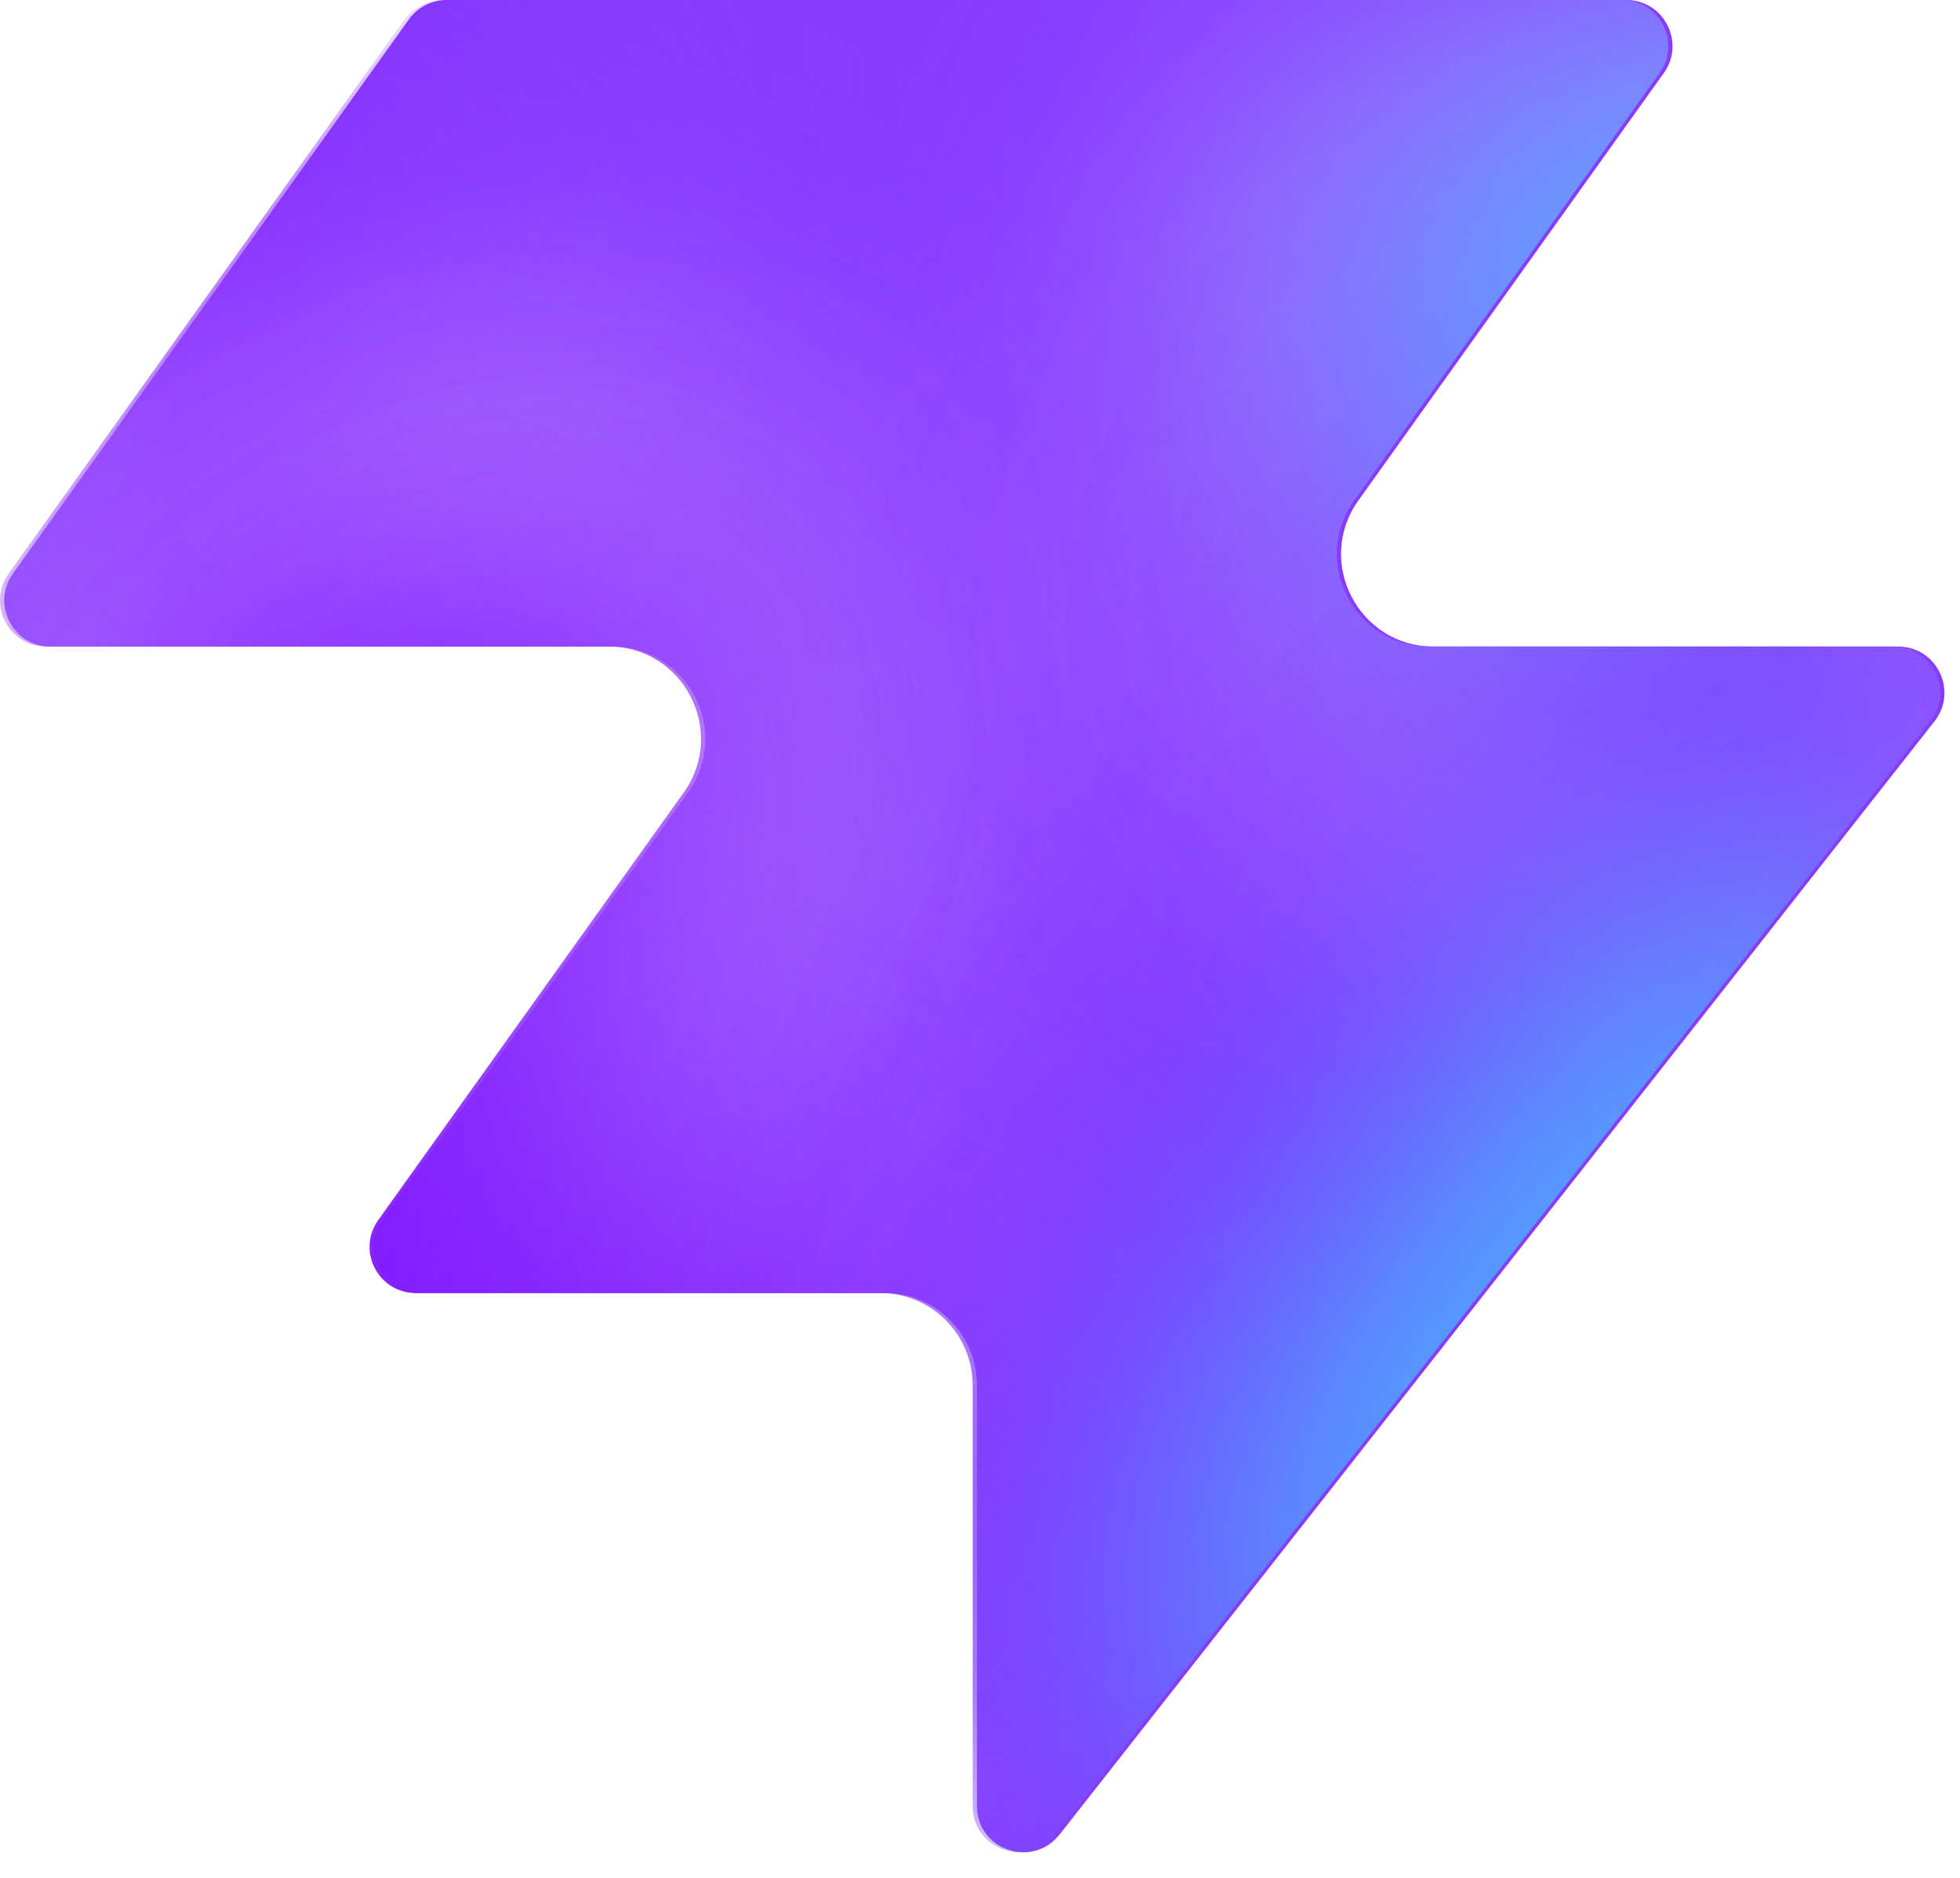
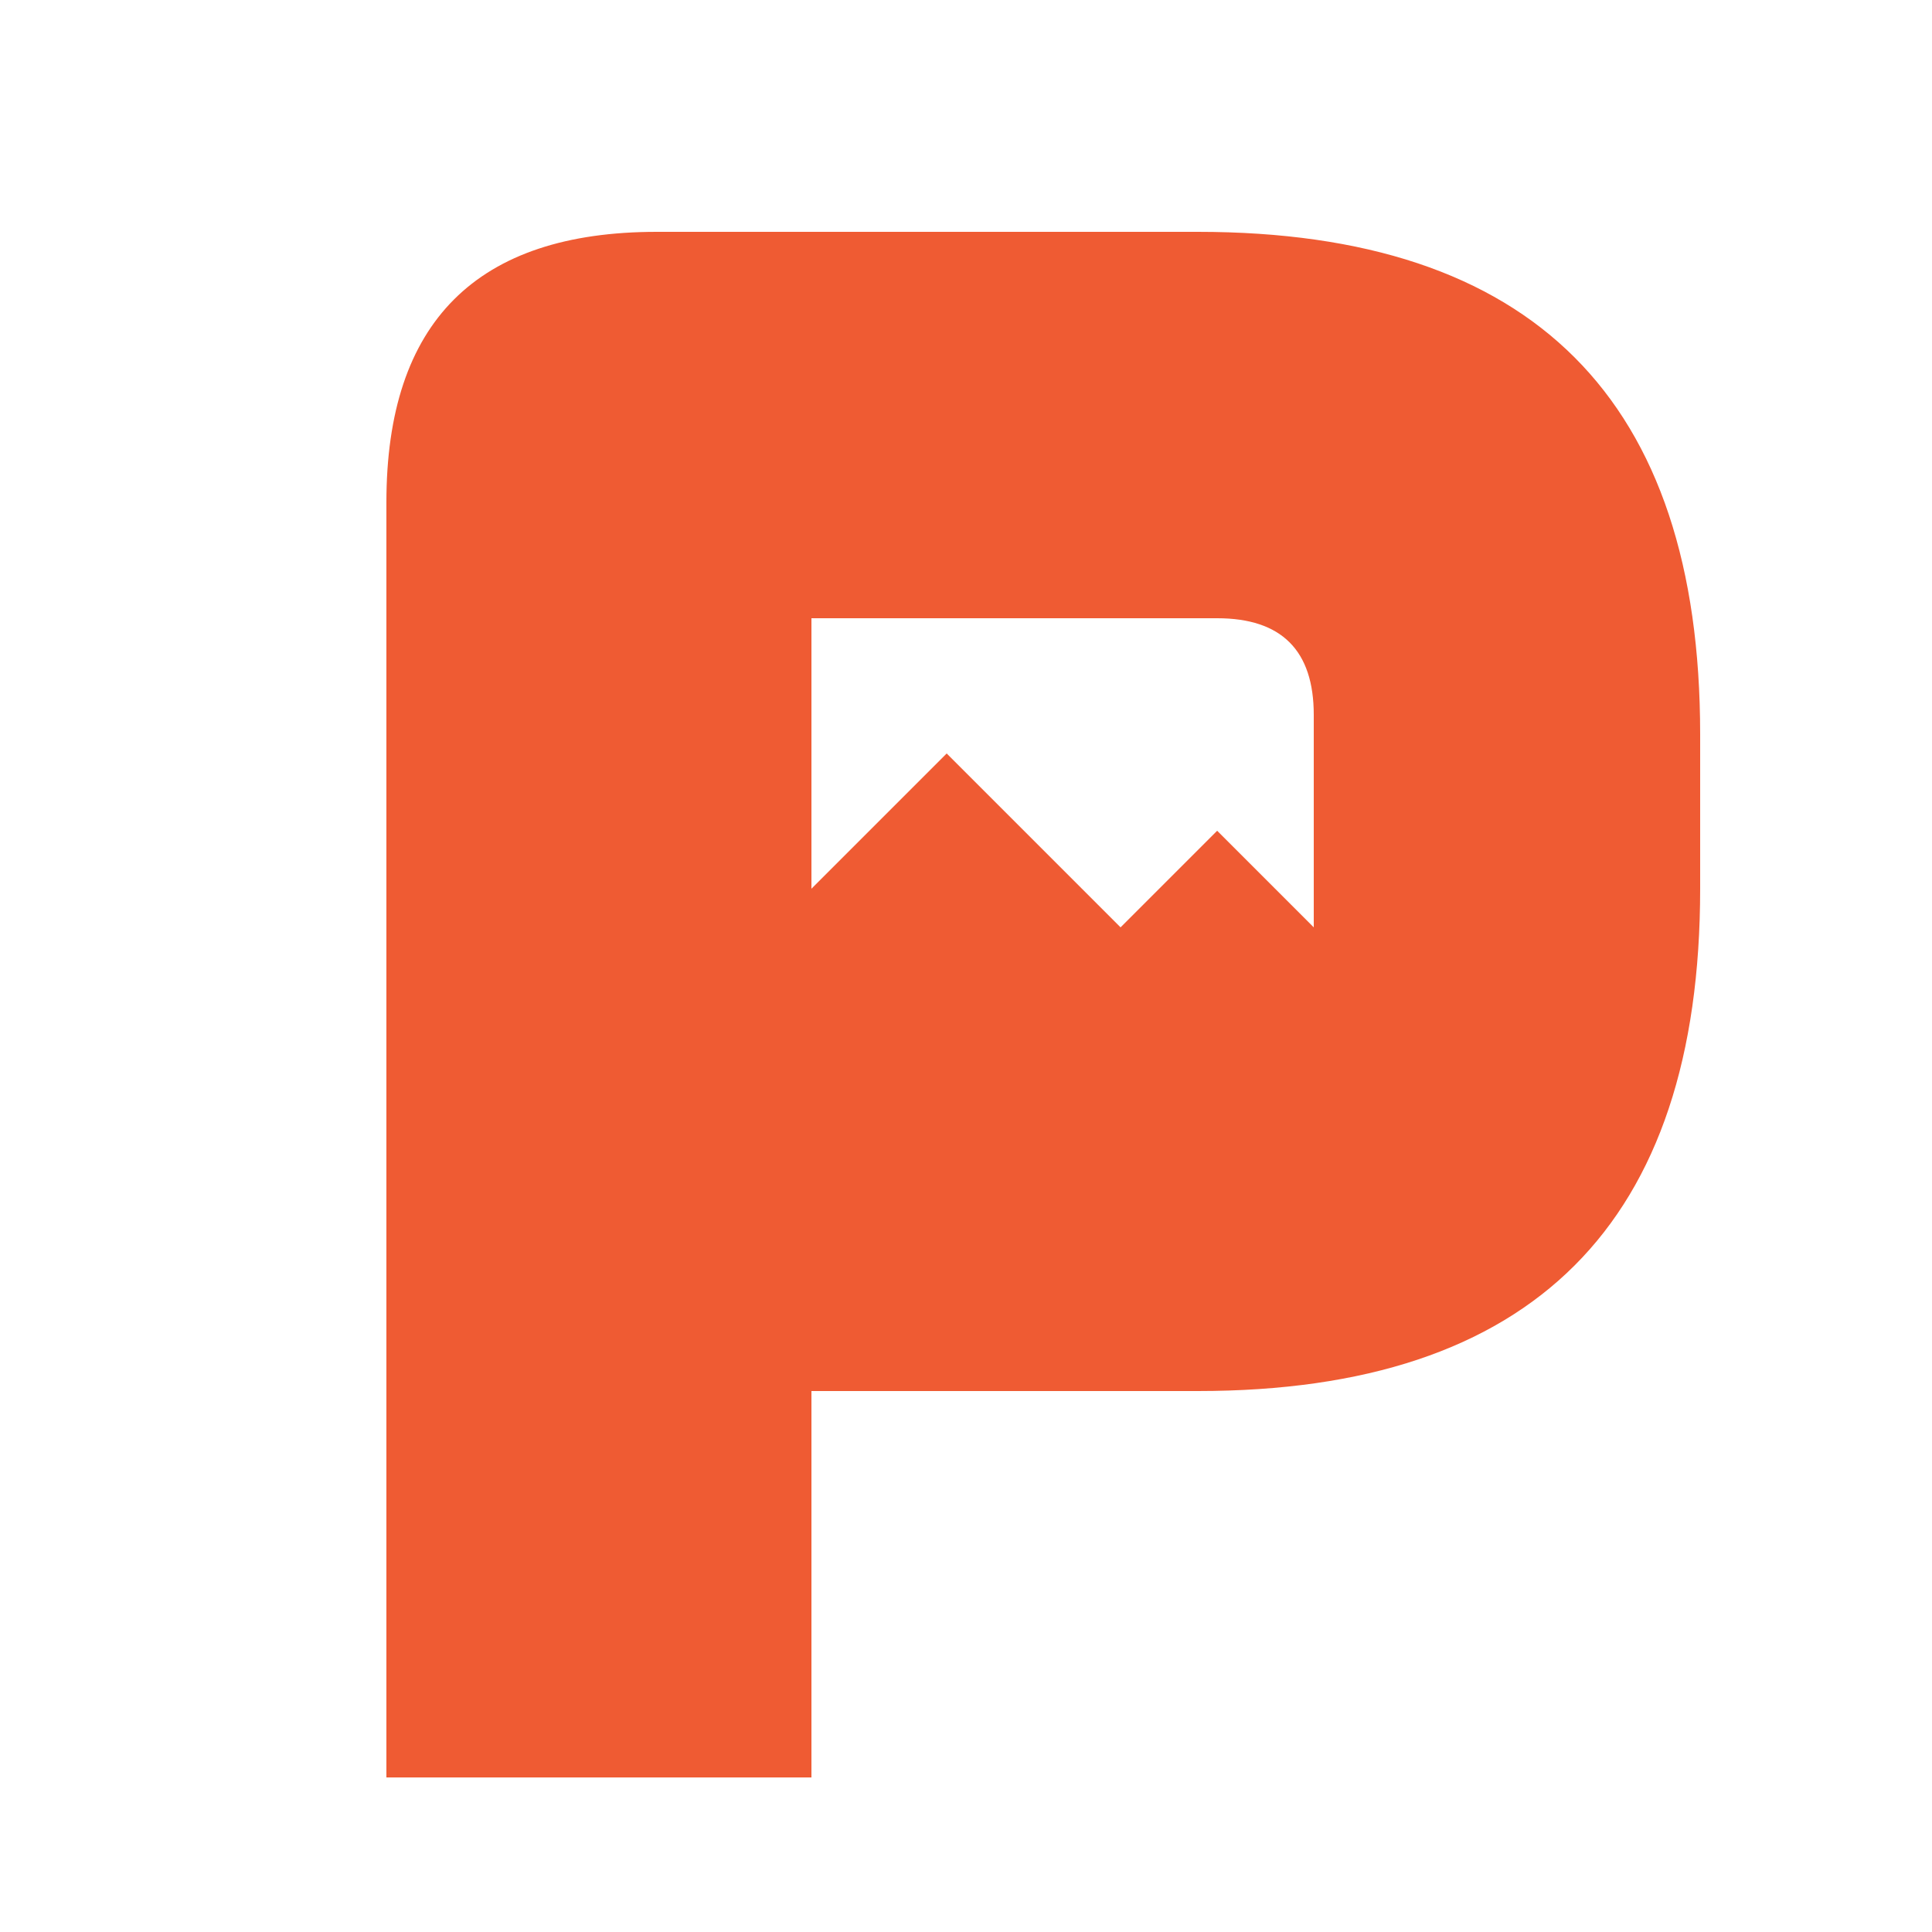
- <svg xmlns="http://www.w3.org/2000/svg" width="48" height="46" fill="none" viewBox="0 0 48 46">
-   <path fill="#863bff" d="M25.946 44.938c-.664.845-2.021.375-2.021-.698V33.937a2.26 2.26 0 0 0-2.262-2.262H10.287c-.92 0-1.456-1.04-.92-1.788l7.48-10.471c1.07-1.497 0-3.578-1.842-3.578H1.237c-.92 0-1.456-1.04-.92-1.788L10.013.474c.214-.297.556-.474.92-.474h28.894c.92 0 1.456 1.04.92 1.788l-7.48 10.471c-1.07 1.498 0 3.579 1.842 3.579h11.377c.943 0 1.473 1.088.89 1.83L25.947 44.94z" style="fill:#863bff;fill:color(display-p3 .525 .23 1);fill-opacity:1" />
-   <mask id="a" width="48" height="46" x="0" y="0" maskUnits="userSpaceOnUse" style="mask-type:alpha">
-     <path fill="#000" d="M25.842 44.938c-.664.844-2.021.375-2.021-.698V33.937a2.26 2.26 0 0 0-2.262-2.262H10.183c-.92 0-1.456-1.04-.92-1.788l7.48-10.471c1.07-1.498 0-3.579-1.842-3.579H1.133c-.92 0-1.456-1.04-.92-1.787L9.91.473c.214-.297.556-.474.92-.474h28.894c.92 0 1.456 1.04.92 1.788l-7.48 10.471c-1.07 1.498 0 3.578 1.842 3.578h11.377c.943 0 1.473 1.088.89 1.832L25.843 44.94z" style="fill:#000;fill-opacity:1" />
-   </mask>
-   <g mask="url(#a)">
-     <g filter="url(#b)">
-       <ellipse cx="5.508" cy="14.704" fill="#ede6ff" rx="5.508" ry="14.704" style="fill:#ede6ff;fill:color(display-p3 .927 .903 1);fill-opacity:1" transform="matrix(.00324 1 1 -.00324 -4.47 31.516)" />
-     </g>
-     <g filter="url(#c)">
-       <ellipse cx="10.399" cy="29.851" fill="#ede6ff" rx="10.399" ry="29.851" style="fill:#ede6ff;fill:color(display-p3 .927 .903 1);fill-opacity:1" transform="matrix(.00324 1 1 -.00324 -39.328 7.883)" />
-     </g>
-     <g filter="url(#d)">
-       <ellipse cx="5.508" cy="30.487" fill="#7e14ff" rx="5.508" ry="30.487" style="fill:#7e14ff;fill:color(display-p3 .492 .077 1);fill-opacity:1" transform="rotate(89.814 -25.913 -14.639)scale(1 -1)" />
-     </g>
-     <g filter="url(#e)">
-       <ellipse cx="5.508" cy="30.599" fill="#7e14ff" rx="5.508" ry="30.599" style="fill:#7e14ff;fill:color(display-p3 .492 .077 1);fill-opacity:1" transform="rotate(89.814 -32.644 -3.334)scale(1 -1)" />
-     </g>
-     <g filter="url(#f)">
-       <ellipse cx="5.508" cy="30.599" fill="#7e14ff" rx="5.508" ry="30.599" style="fill:#7e14ff;fill:color(display-p3 .492 .077 1);fill-opacity:1" transform="matrix(.00324 1 1 -.00324 -34.34 30.47)" />
-     </g>
-     <g filter="url(#g)">
-       <ellipse cx="14.072" cy="22.078" fill="#ede6ff" rx="14.072" ry="22.078" style="fill:#ede6ff;fill:color(display-p3 .927 .903 1);fill-opacity:1" transform="rotate(93.35 24.506 48.493)scale(-1 1)" />
-     </g>
-     <g filter="url(#h)">
-       <ellipse cx="3.47" cy="21.501" fill="#7e14ff" rx="3.47" ry="21.501" style="fill:#7e14ff;fill:color(display-p3 .492 .077 1);fill-opacity:1" transform="rotate(89.009 28.708 47.59)scale(-1 1)" />
-     </g>
-     <g filter="url(#i)">
-       <ellipse cx="3.47" cy="21.501" fill="#7e14ff" rx="3.47" ry="21.501" style="fill:#7e14ff;fill:color(display-p3 .492 .077 1);fill-opacity:1" transform="rotate(89.009 28.708 47.59)scale(-1 1)" />
-     </g>
-     <g filter="url(#j)">
-       <ellipse cx=".387" cy="8.972" fill="#7e14ff" rx="4.407" ry="29.108" style="fill:#7e14ff;fill:color(display-p3 .492 .077 1);fill-opacity:1" transform="rotate(39.51 .387 8.972)" />
-     </g>
-     <g filter="url(#k)">
-       <ellipse cx="47.523" cy="-6.092" fill="#7e14ff" rx="4.407" ry="29.108" style="fill:#7e14ff;fill:color(display-p3 .492 .077 1);fill-opacity:1" transform="rotate(37.892 47.523 -6.092)" />
-     </g>
-     <g filter="url(#l)">
-       <ellipse cx="41.412" cy="6.333" fill="#47bfff" rx="5.971" ry="9.665" style="fill:#47bfff;fill:color(display-p3 .28 .748 1);fill-opacity:1" transform="rotate(37.892 41.412 6.333)" />
-     </g>
-     <g filter="url(#m)">
-       <ellipse cx="-1.879" cy="38.332" fill="#7e14ff" rx="4.407" ry="29.108" style="fill:#7e14ff;fill:color(display-p3 .492 .077 1);fill-opacity:1" transform="rotate(37.892 -1.88 38.332)" />
-     </g>
-     <g filter="url(#n)">
-       <ellipse cx="-1.879" cy="38.332" fill="#7e14ff" rx="4.407" ry="29.108" style="fill:#7e14ff;fill:color(display-p3 .492 .077 1);fill-opacity:1" transform="rotate(37.892 -1.88 38.332)" />
-     </g>
-     <g filter="url(#o)">
-       <ellipse cx="35.651" cy="29.907" fill="#7e14ff" rx="4.407" ry="29.108" style="fill:#7e14ff;fill:color(display-p3 .492 .077 1);fill-opacity:1" transform="rotate(37.892 35.651 29.907)" />
-     </g>
-     <g filter="url(#p)">
-       <ellipse cx="38.418" cy="32.4" fill="#47bfff" rx="5.971" ry="15.297" style="fill:#47bfff;fill:color(display-p3 .28 .748 1);fill-opacity:1" transform="rotate(37.892 38.418 32.4)" />
-     </g>
+ <svg xmlns="http://www.w3.org/2000/svg" width="100" height="100" viewBox="0 0 100 100" role="img">
+   <g transform="translate(0 0) scale(1.0)">
+     <path fill="#EF5B33" fill-rule="evenodd" d="M20 92V26Q20 12 34 12H62Q88 12 88 38V46Q88 72 62 72H42V92ZM42 32V46L49 39L58 48L63 43L68 48V37Q68 32 63 32Z" />
  </g>
-   <defs>
-     <filter id="b" width="60.045" height="41.654" x="-19.77" y="16.149" color-interpolation-filters="sRGB" filterUnits="userSpaceOnUse">
-       <feFlood flood-opacity="0" result="BackgroundImageFix" />
-       <feBlend in="SourceGraphic" in2="BackgroundImageFix" result="shape" />
-       <feGaussianBlur result="effect1_foregroundBlur_2002_17158" stdDeviation="7.659" />
-     </filter>
-     <filter id="c" width="90.34" height="51.437" x="-54.613" y="-7.533" color-interpolation-filters="sRGB" filterUnits="userSpaceOnUse">
-       <feFlood flood-opacity="0" result="BackgroundImageFix" />
-       <feBlend in="SourceGraphic" in2="BackgroundImageFix" result="shape" />
-       <feGaussianBlur result="effect1_foregroundBlur_2002_17158" stdDeviation="7.659" />
-     </filter>
-     <filter id="d" width="79.355" height="29.4" x="-49.64" y="2.03" color-interpolation-filters="sRGB" filterUnits="userSpaceOnUse">
-       <feFlood flood-opacity="0" result="BackgroundImageFix" />
-       <feBlend in="SourceGraphic" in2="BackgroundImageFix" result="shape" />
-       <feGaussianBlur result="effect1_foregroundBlur_2002_17158" stdDeviation="4.596" />
-     </filter>
-     <filter id="e" width="79.579" height="29.4" x="-45.045" y="20.029" color-interpolation-filters="sRGB" filterUnits="userSpaceOnUse">
-       <feFlood flood-opacity="0" result="BackgroundImageFix" />
-       <feBlend in="SourceGraphic" in2="BackgroundImageFix" result="shape" />
-       <feGaussianBlur result="effect1_foregroundBlur_2002_17158" stdDeviation="4.596" />
-     </filter>
-     <filter id="f" width="79.579" height="29.4" x="-43.513" y="21.178" color-interpolation-filters="sRGB" filterUnits="userSpaceOnUse">
-       <feFlood flood-opacity="0" result="BackgroundImageFix" />
-       <feBlend in="SourceGraphic" in2="BackgroundImageFix" result="shape" />
-       <feGaussianBlur result="effect1_foregroundBlur_2002_17158" stdDeviation="4.596" />
-     </filter>
-     <filter id="g" width="74.749" height="58.852" x="15.756" y="-17.901" color-interpolation-filters="sRGB" filterUnits="userSpaceOnUse">
-       <feFlood flood-opacity="0" result="BackgroundImageFix" />
-       <feBlend in="SourceGraphic" in2="BackgroundImageFix" result="shape" />
-       <feGaussianBlur result="effect1_foregroundBlur_2002_17158" stdDeviation="7.659" />
-     </filter>
-     <filter id="h" width="61.377" height="25.362" x="23.548" y="2.284" color-interpolation-filters="sRGB" filterUnits="userSpaceOnUse">
-       <feFlood flood-opacity="0" result="BackgroundImageFix" />
-       <feBlend in="SourceGraphic" in2="BackgroundImageFix" result="shape" />
-       <feGaussianBlur result="effect1_foregroundBlur_2002_17158" stdDeviation="4.596" />
-     </filter>
-     <filter id="i" width="61.377" height="25.362" x="23.548" y="2.284" color-interpolation-filters="sRGB" filterUnits="userSpaceOnUse">
-       <feFlood flood-opacity="0" result="BackgroundImageFix" />
-       <feBlend in="SourceGraphic" in2="BackgroundImageFix" result="shape" />
-       <feGaussianBlur result="effect1_foregroundBlur_2002_17158" stdDeviation="4.596" />
-     </filter>
-     <filter id="j" width="56.045" height="63.649" x="-27.636" y="-22.853" color-interpolation-filters="sRGB" filterUnits="userSpaceOnUse">
-       <feFlood flood-opacity="0" result="BackgroundImageFix" />
-       <feBlend in="SourceGraphic" in2="BackgroundImageFix" result="shape" />
-       <feGaussianBlur result="effect1_foregroundBlur_2002_17158" stdDeviation="4.596" />
-     </filter>
-     <filter id="k" width="54.814" height="64.646" x="20.116" y="-38.415" color-interpolation-filters="sRGB" filterUnits="userSpaceOnUse">
-       <feFlood flood-opacity="0" result="BackgroundImageFix" />
-       <feBlend in="SourceGraphic" in2="BackgroundImageFix" result="shape" />
-       <feGaussianBlur result="effect1_foregroundBlur_2002_17158" stdDeviation="4.596" />
-     </filter>
-     <filter id="l" width="33.541" height="35.313" x="24.641" y="-11.323" color-interpolation-filters="sRGB" filterUnits="userSpaceOnUse">
-       <feFlood flood-opacity="0" result="BackgroundImageFix" />
-       <feBlend in="SourceGraphic" in2="BackgroundImageFix" result="shape" />
-       <feGaussianBlur result="effect1_foregroundBlur_2002_17158" stdDeviation="4.596" />
-     </filter>
-     <filter id="m" width="54.814" height="64.646" x="-29.286" y="6.009" color-interpolation-filters="sRGB" filterUnits="userSpaceOnUse">
-       <feFlood flood-opacity="0" result="BackgroundImageFix" />
-       <feBlend in="SourceGraphic" in2="BackgroundImageFix" result="shape" />
-       <feGaussianBlur result="effect1_foregroundBlur_2002_17158" stdDeviation="4.596" />
-     </filter>
-     <filter id="n" width="54.814" height="64.646" x="-29.286" y="6.009" color-interpolation-filters="sRGB" filterUnits="userSpaceOnUse">
-       <feFlood flood-opacity="0" result="BackgroundImageFix" />
-       <feBlend in="SourceGraphic" in2="BackgroundImageFix" result="shape" />
-       <feGaussianBlur result="effect1_foregroundBlur_2002_17158" stdDeviation="4.596" />
-     </filter>
-     <filter id="o" width="54.814" height="64.646" x="8.244" y="-2.416" color-interpolation-filters="sRGB" filterUnits="userSpaceOnUse">
-       <feFlood flood-opacity="0" result="BackgroundImageFix" />
-       <feBlend in="SourceGraphic" in2="BackgroundImageFix" result="shape" />
-       <feGaussianBlur result="effect1_foregroundBlur_2002_17158" stdDeviation="4.596" />
-     </filter>
-     <filter id="p" width="39.409" height="43.623" x="18.713" y="10.588" color-interpolation-filters="sRGB" filterUnits="userSpaceOnUse">
-       <feFlood flood-opacity="0" result="BackgroundImageFix" />
-       <feBlend in="SourceGraphic" in2="BackgroundImageFix" result="shape" />
-       <feGaussianBlur result="effect1_foregroundBlur_2002_17158" stdDeviation="4.596" />
-     </filter>
-   </defs>
</svg>
